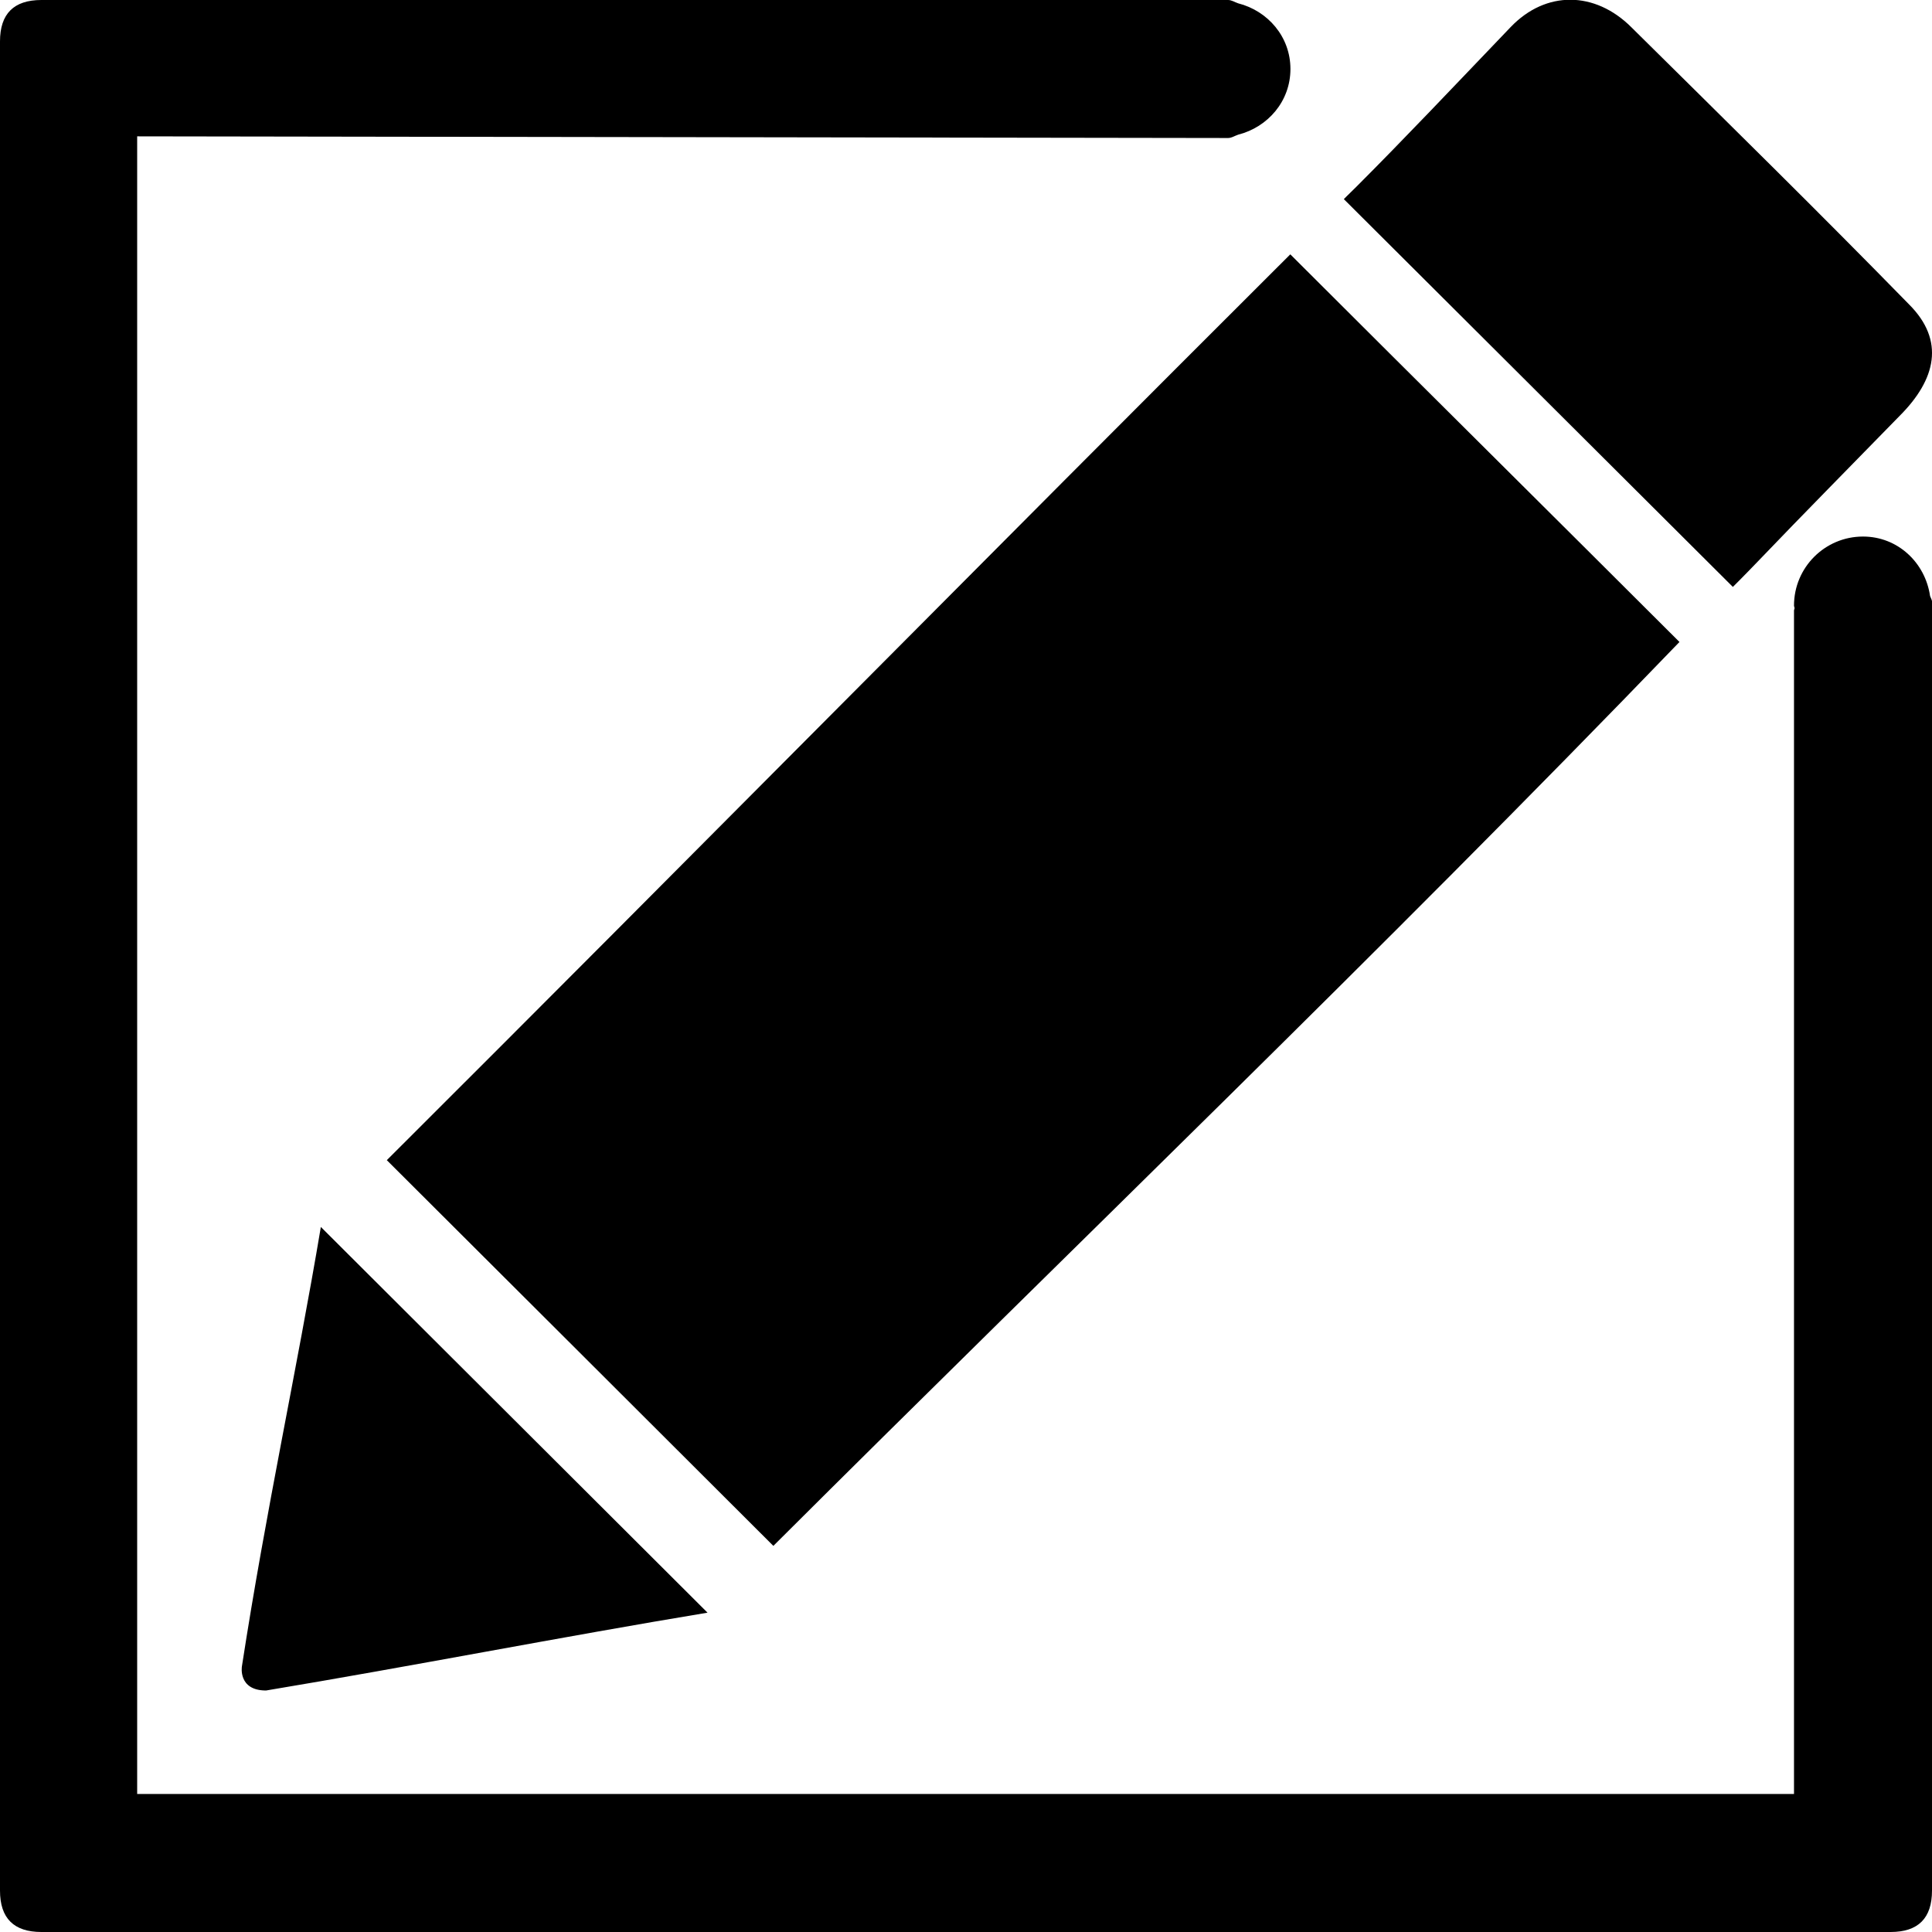
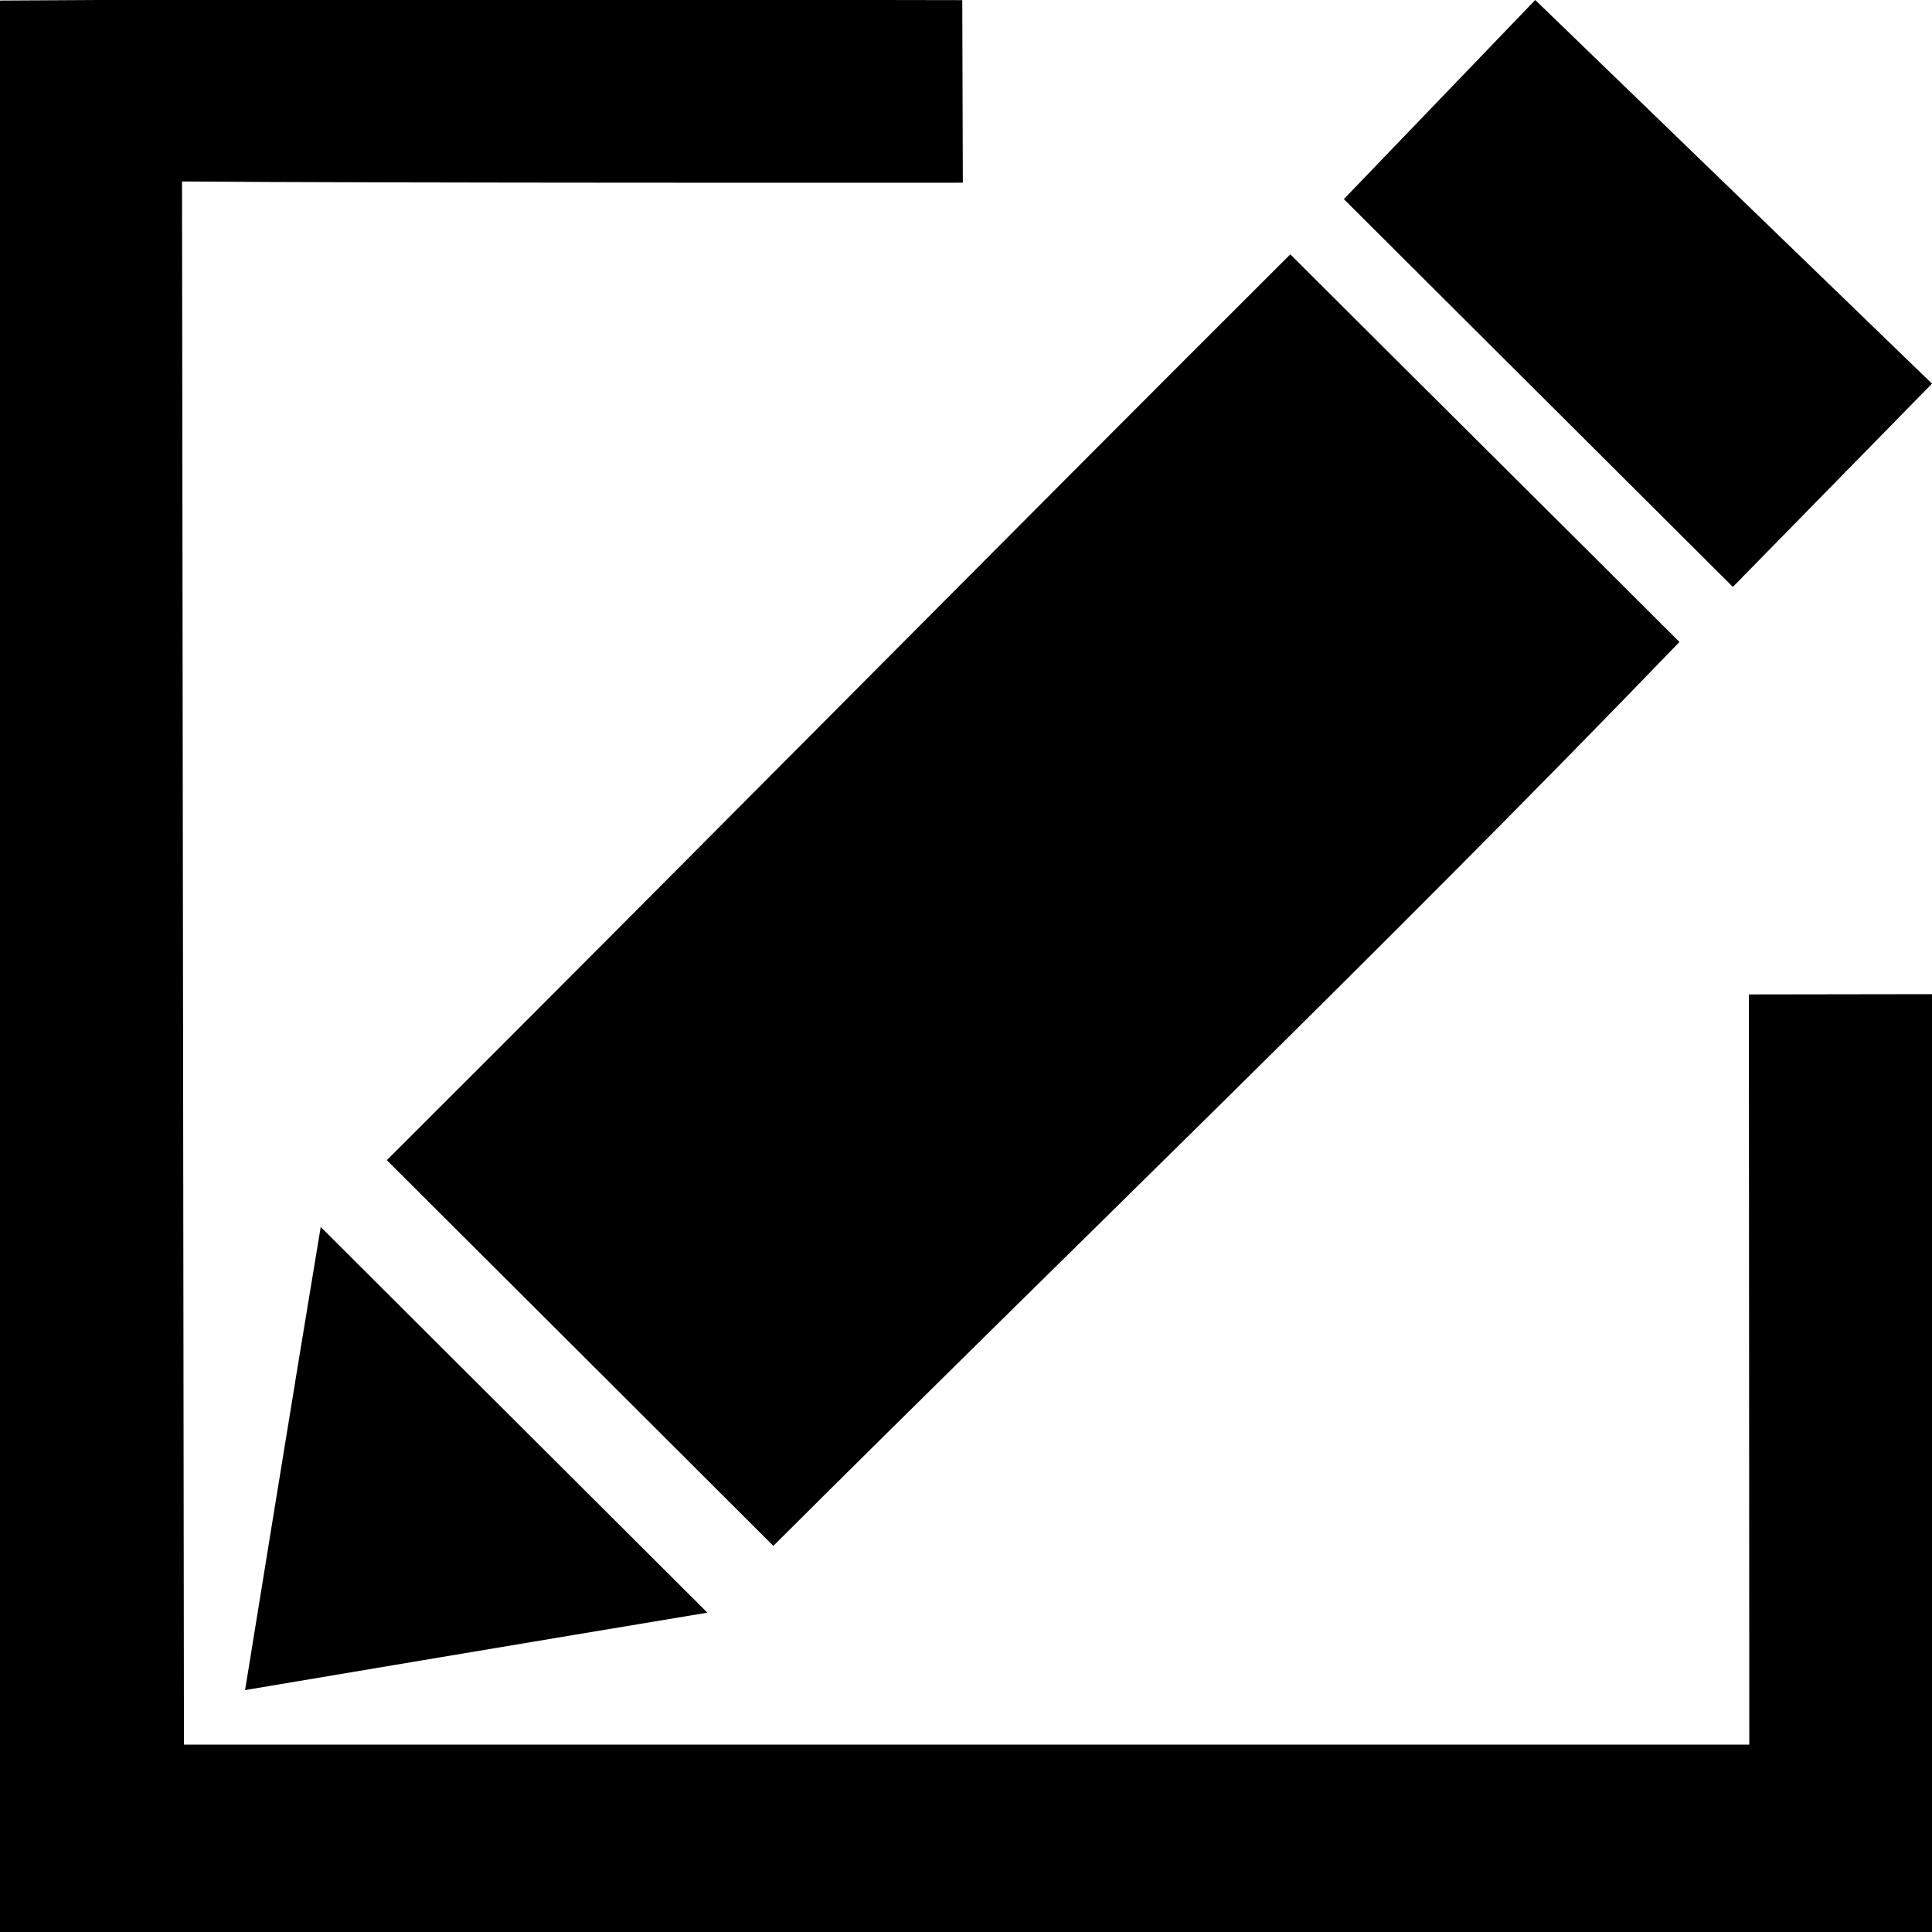
- <svg xmlns="http://www.w3.org/2000/svg" version="1.1" id="Register" x="0px" y="0px" viewBox="0 0 14 14" style="enable-background:new 0 0 14 14;" xml:space="preserve">
-   <path d="M9.35,1.843C10.312,2.804,11.295,3.778,12.17,4.652  c-2.189,2.271-4.377,4.367-6.566,6.55C4.642,10.241,3.679,9.281,2.803,8.407  C4.992,6.224,7.161,4.026,9.35,1.843z M13.834,2.206  c-0.662-0.677-1.274-1.278-2.013-2.009c-0.263-0.262-0.619-0.268-0.875,0  c-0.428,0.447-0.769,0.808-1.119,1.158C9.76,1.42,9.738,1.443,9.738,1.443  c0.963,0.961,1.856,1.849,2.819,2.81c0.017-0.017,0.034-0.034,0.05-0.05  c0.04-0.04,0.078-0.08,0.117-0.12c0.363-0.379,0.702-0.721,1.042-1.07  C14.029,2.75,14.096,2.468,13.834,2.206z M1.753,12.075  c0,0-0.03,0.175,0.175,0.175c1.051-0.175,2.148-0.39,3.199-0.564  c-0.963-0.961-1.839-1.835-2.802-2.795C2.149,9.938,1.928,10.94,1.753,12.075z   M13.986,4.319C13.951,4.077,13.752,3.888,13.5,3.888c-0.276,0-0.5,0.224-0.5,0.5  c0,0.007,0.004,0.013,0.004,0.02C13.004,4.412,13,4.419,13,4.424V13H0.994V0.988  L8.851,1C8.851,1,8.851,1,8.851,1s0-0,0-0L8.9,1  c0.024,0,0.048-0.016,0.072-0.024C9.188,0.921,9.351,0.733,9.351,0.5  s-0.163-0.421-0.379-0.476C8.948,0.016,8.924,0,8.9,0H0.3  C0.1,0,0,0.1,0,0.3v13.4C0,13.9,0.1,14,0.3,14h13.4  C13.9,14,14,13.9,14,13.7V4.357C14,4.348,13.99,4.331,13.986,4.319z" />
+ <svg xmlns="http://www.w3.org/2000/svg" version="1.1" id="register" x="0px" y="0px" viewBox="0 0 14 14" style="enable-background:new 0 0 14 14;" xml:space="preserve">
+   <path d="M9.35,1.843C10.312,2.804,11.295,3.778,12.17,4.652  c-2.189,2.271-4.377,4.367-6.566,6.55C4.642,10.241,3.679,9.281,2.803,8.407  C4.992,6.224,7.161,4.026,9.35,1.843z M11.125,0L9.738,1.443  c0.963,0.961,1.856,1.849,2.819,2.81C12.574,4.236,14,2.78,14,2.78L11.125,0z   M1.776,12.247c0,0,2.3-0.387,3.35-0.561c-0.963-0.961-1.839-1.835-2.802-2.795  C2.149,9.938,1.776,12.247,1.776,12.247z M12.676,12.642c-3.827,0-7.596,0-11.343,0  L1.319,1.315c1.378,0.012,5.658,0.009,5.658,0.009L6.973,0.001  C5.275-0.002,1.697-0.009,0,0.004v14h14V7.204l-1.327,0.002  C12.673,7.205,12.676,12.281,12.676,12.642z" />
</svg>
